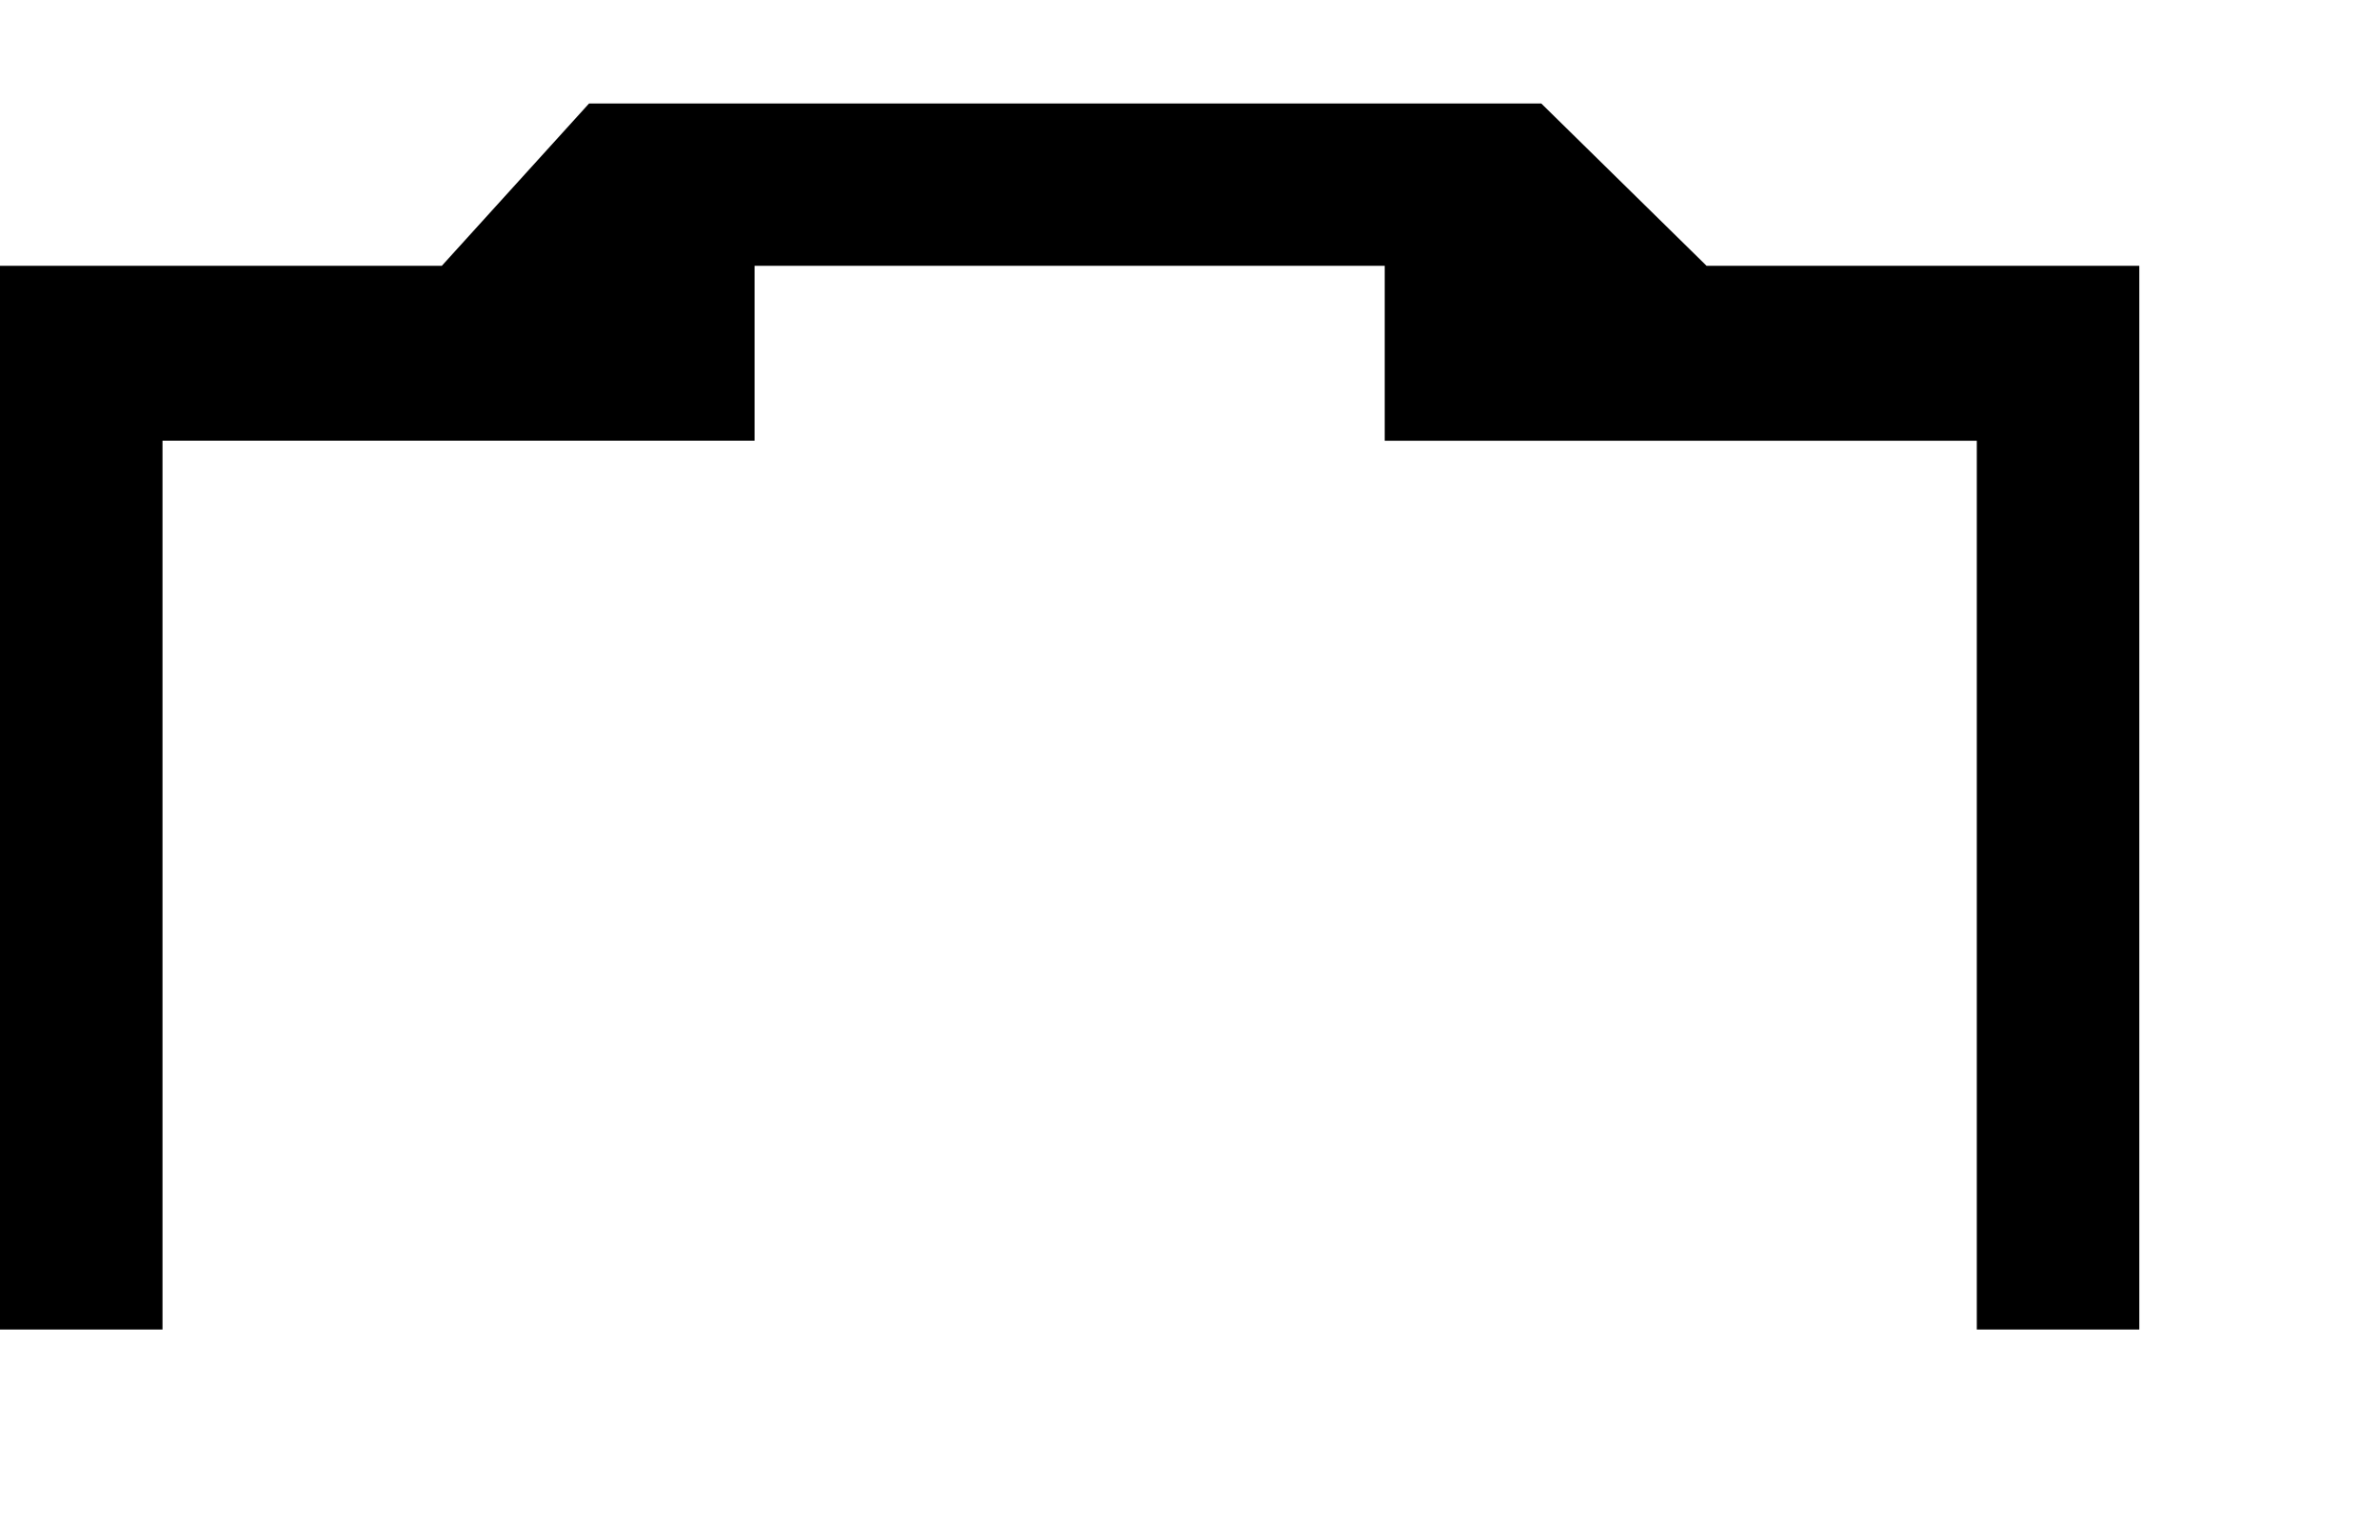
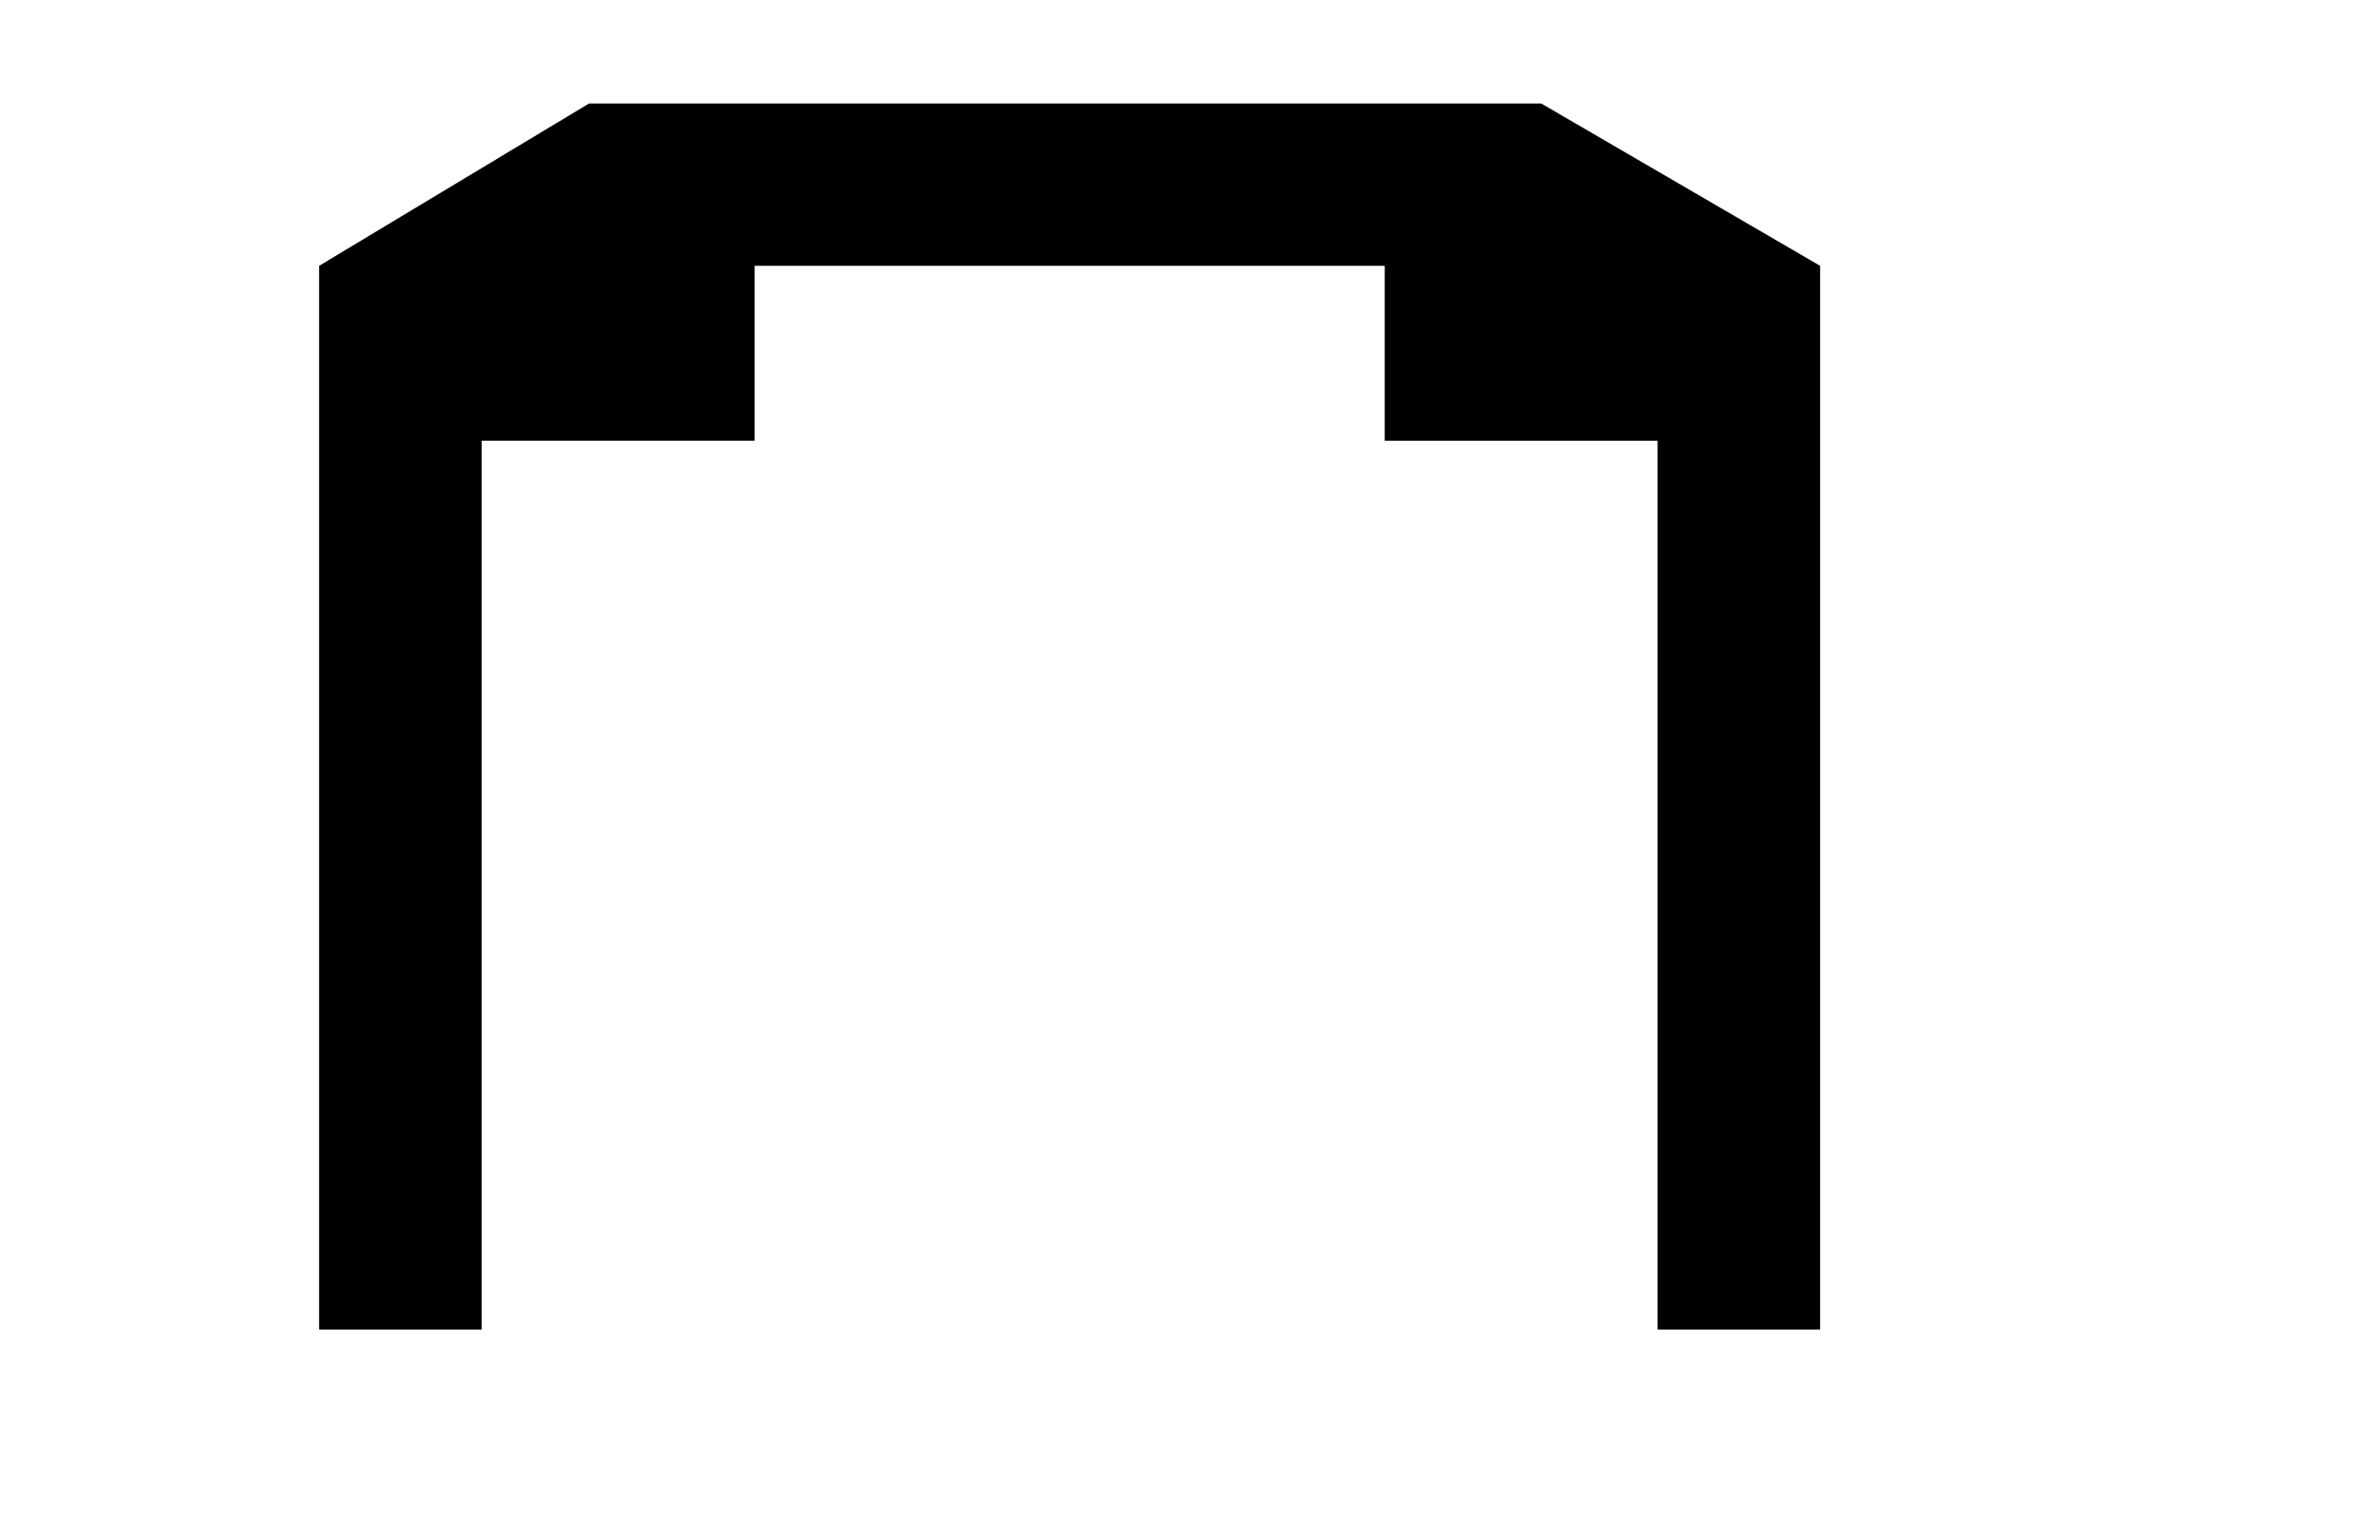
<svg xmlns="http://www.w3.org/2000/svg" width="17mm" height="11mm" viewBox="-11 -10 17 11" version="1.1" id="svg6">
  <defs id="defs10" />
-   <path style="fill:#000000;stroke:none;stroke-width:1.89" d="M 15.902,2.795 11.927,7.178 H 0 V 35.9 h 4.387 v -24 H 19.066 20.371 V 7.178 h 17.012 v 4.723 h 15.984 v 24 h 4.387 V 7.178 H 46.072 l -4.462,-4.383 z" transform="matrix(0.2645833,0,0,0.2645833,-11,-10)" id="path4" />
+   <path style="fill:#000000;stroke:none;stroke-width:1.89" d="M 15.902,2.795 8.615,7.178 V 35.9 h 4.387 v -24 h 6.064 1.305 V 7.178 h 17.012 v 4.723 h 7.367 v 24 H 49.137 V 7.178 L 41.609,2.795 Z" transform="matrix(0.2645833,0,0,0.2645833,-11,-10)" id="path4" />
</svg>
